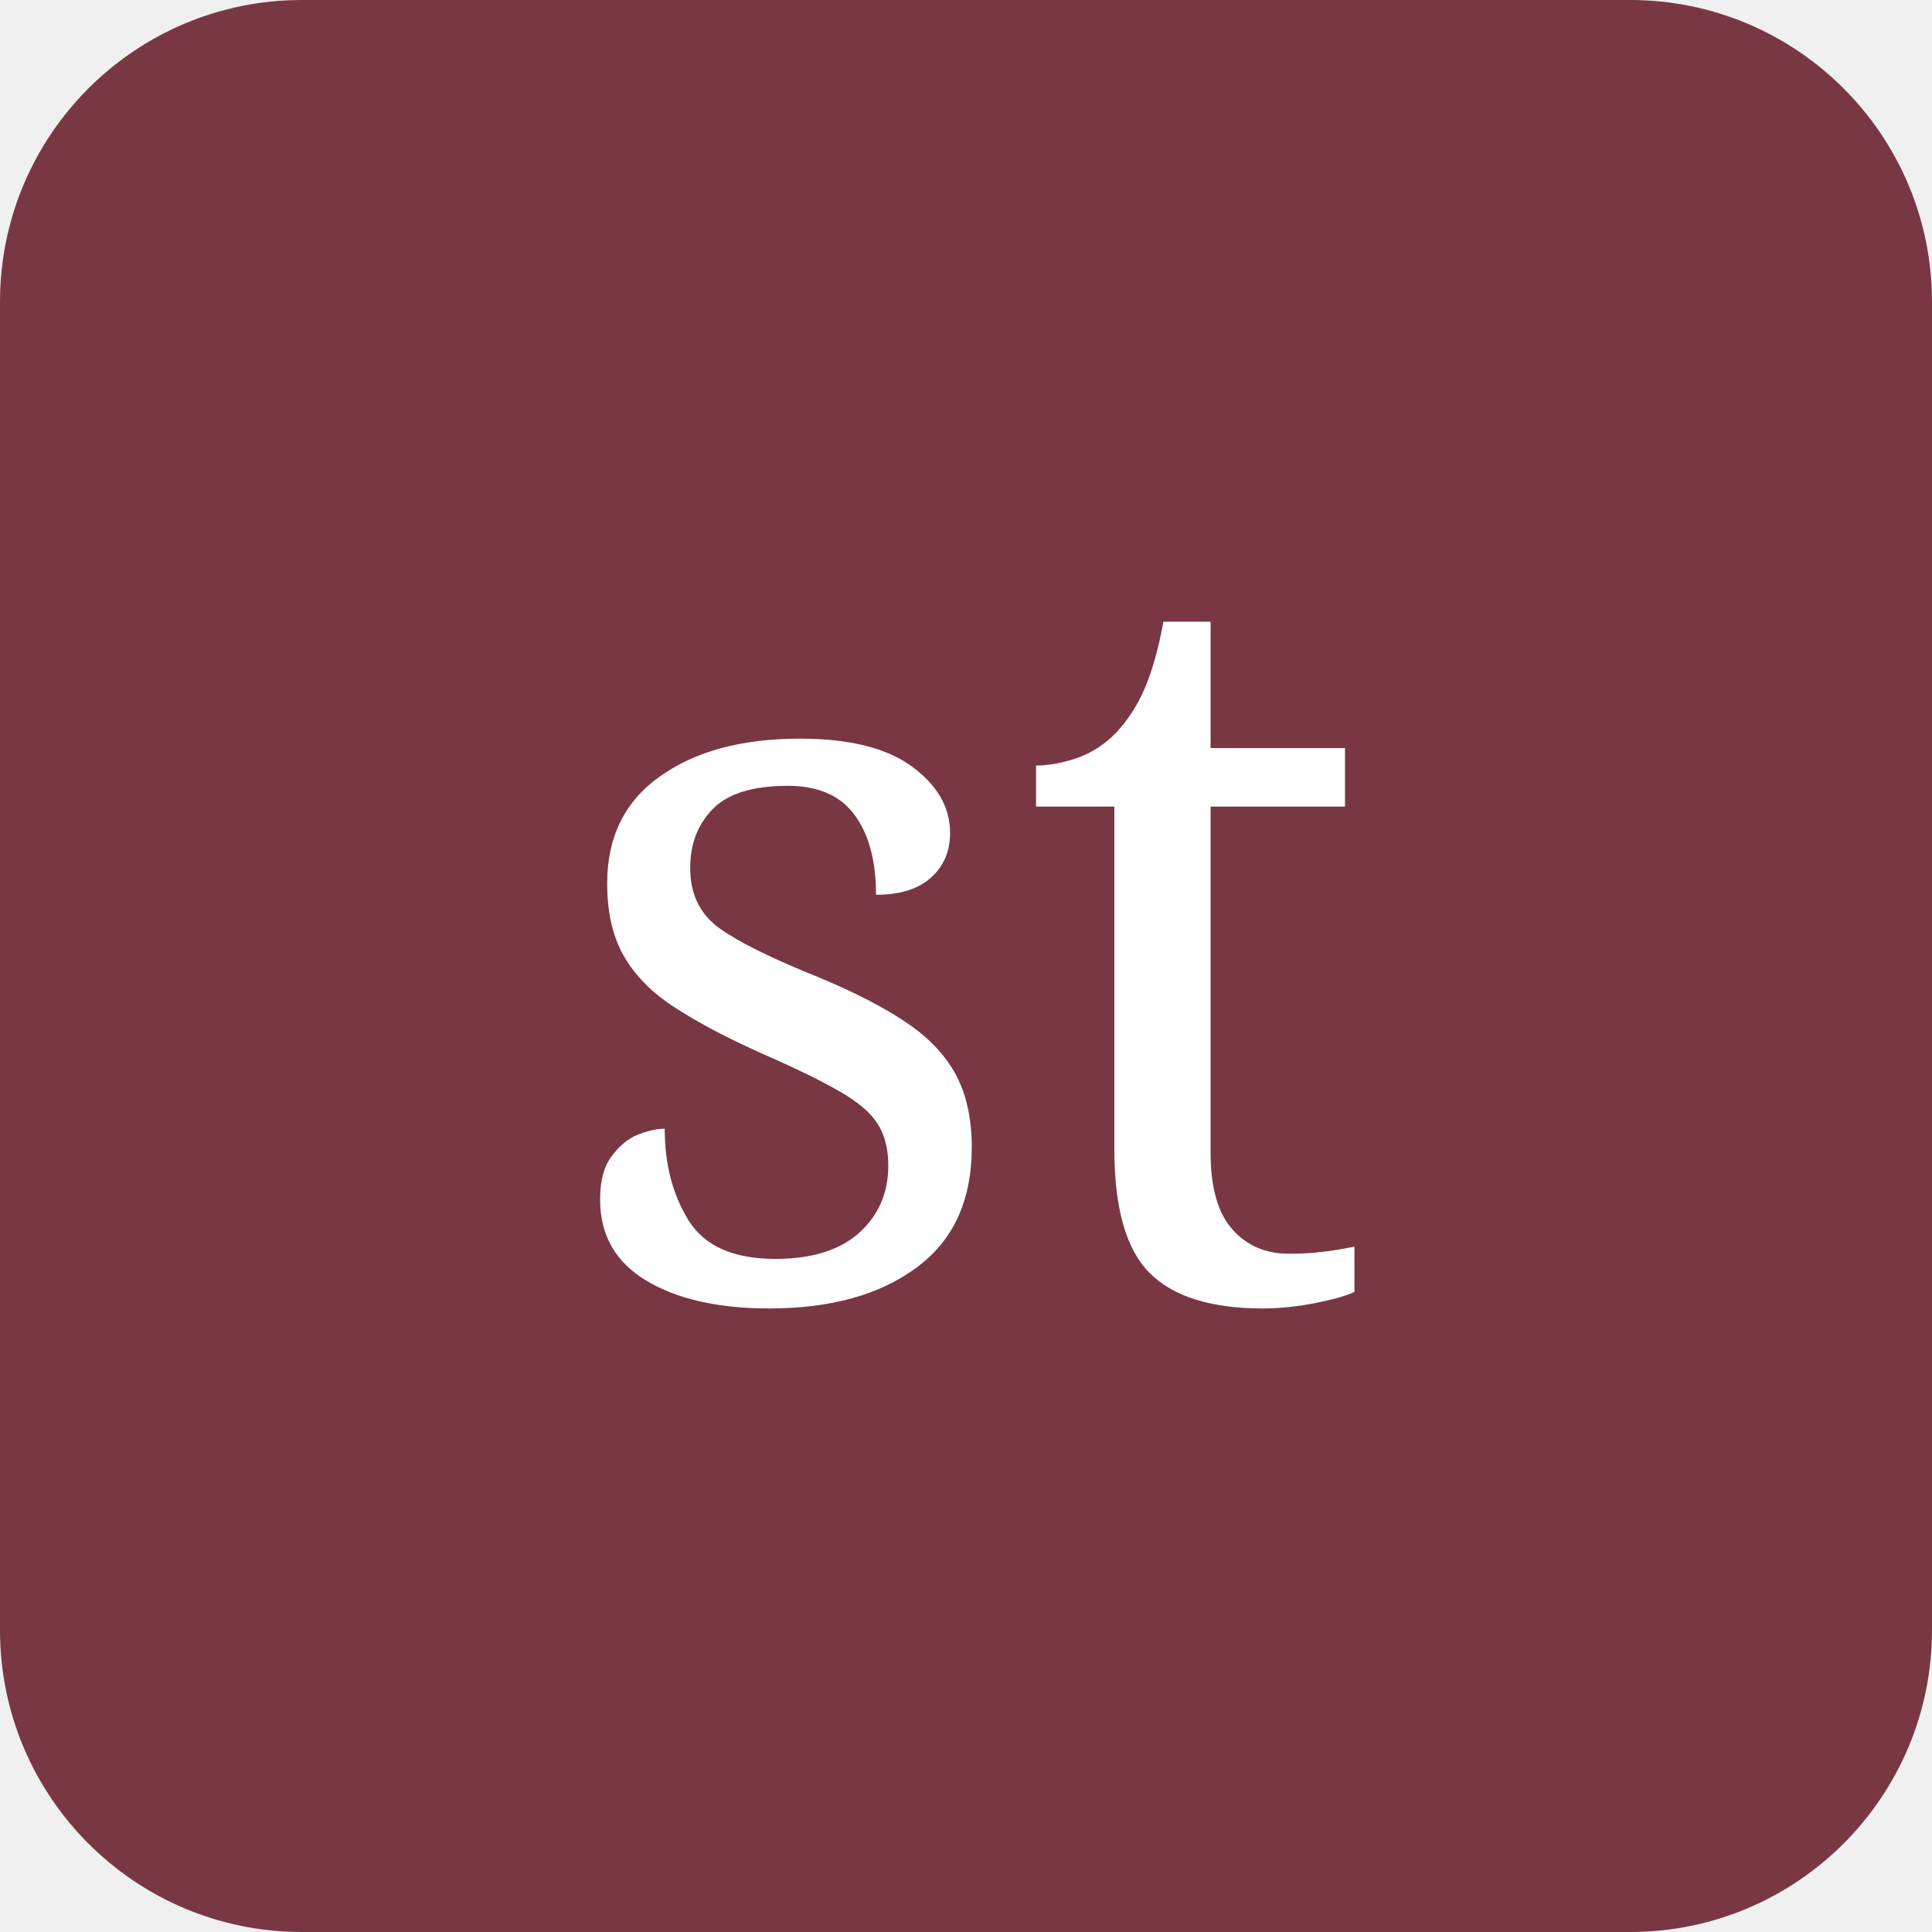
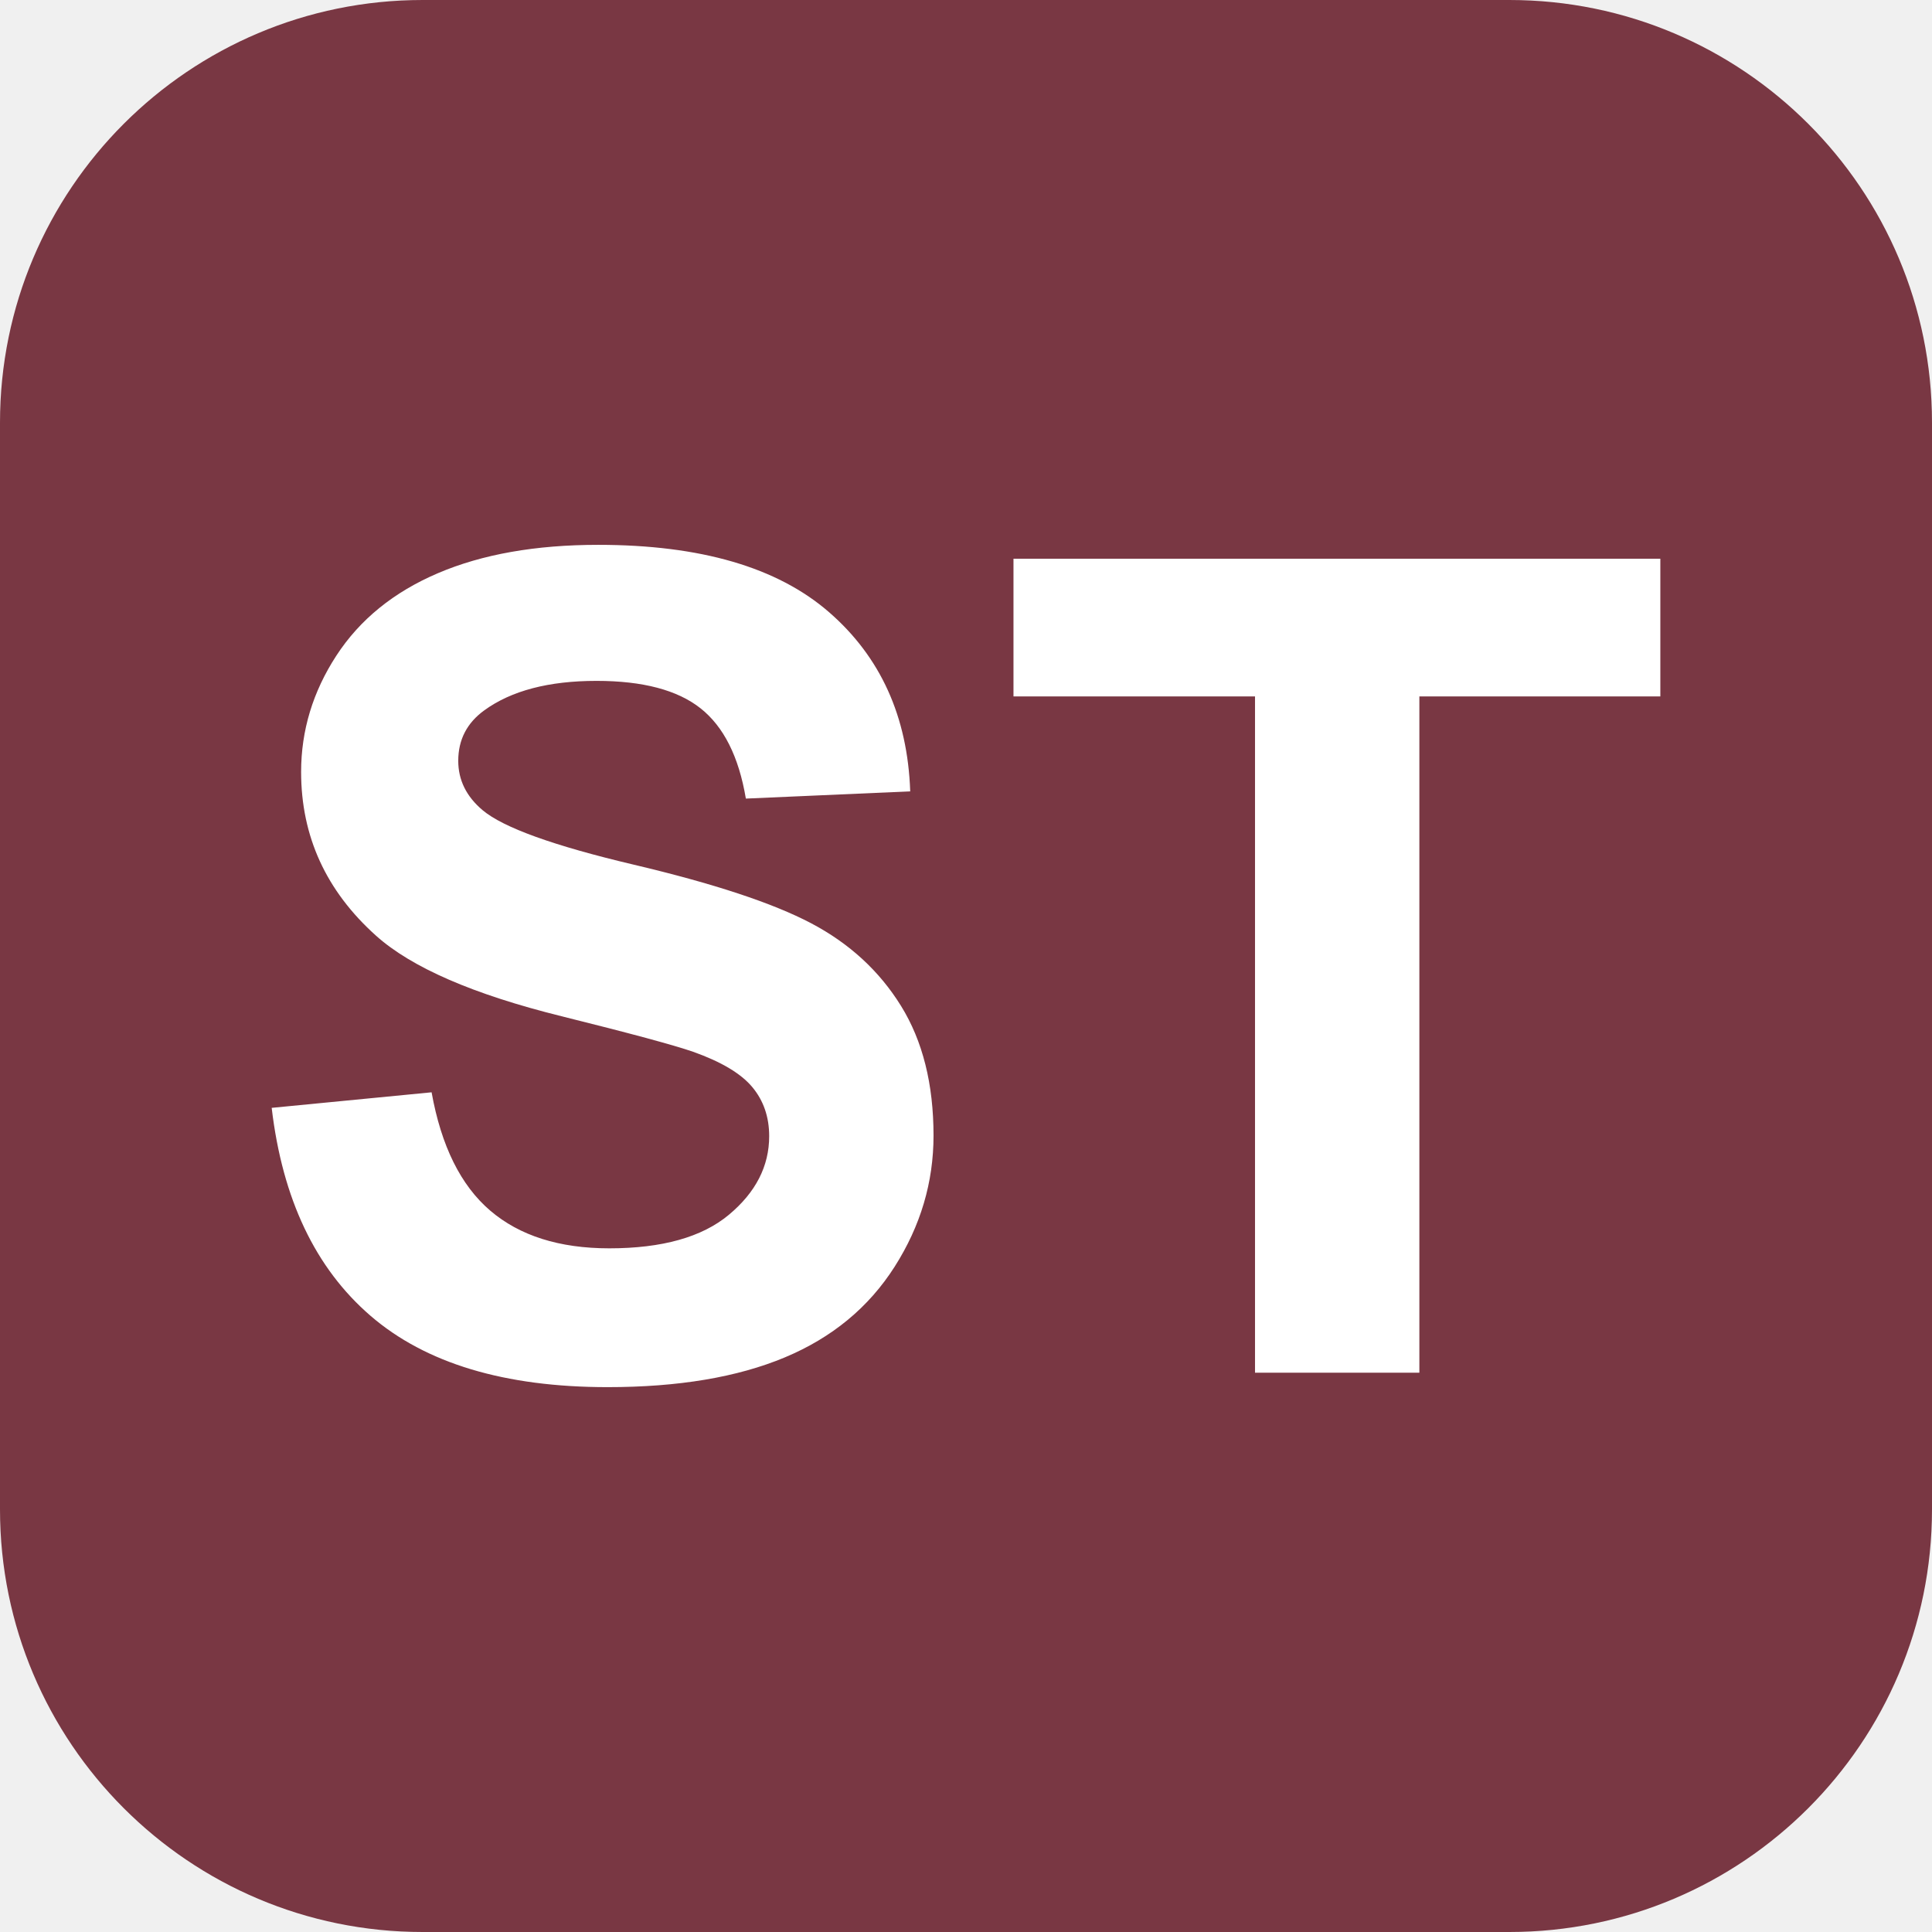
<svg xmlns="http://www.w3.org/2000/svg" viewBox="0 0 64 64">
-   <rect width="64" height="64" rx="10" fill="#793743" />
-   <text x="32" y="43" text-anchor="middle" font-family="Georgia,serif" font-size="34" fill="#fff">st</text>
+   <rect width="64" height="64" rx="14" fill="#793743" />
+   <g fill="#fff" transform="translate(7.6389 45.4726) scale(0.018393 -0.018393)">
+     <path transform="translate(0 0)" d="M74 477 362 505Q388 360 467.5 292.0Q547 224 682 224Q825 224 897.5 284.5Q970 345 970 426Q970 478 939.5 514.5Q909 551 833 578Q781 596 596 642Q358 701 262 787Q127 908 127 1082Q127 1194 190.5 1291.5Q254 1389 373.5 1440.0Q493 1491 662 1491Q938 1491 1077.5 1370.0Q1217 1249 1224 1047L928 1034Q909 1147 846.5 1196.5Q784 1246 659 1246Q530 1246 457 1193Q410 1159 410 1102Q410 1050 454 1013Q510 966 726.0 915.0Q942 864 1045.5 809.5Q1149 755 1207.5 660.5Q1266 566 1266 427Q1266 301 1196.0 191.0Q1126 81 998.0 27.5Q870 -26 679 -26Q401 -26 252.0 102.5Q103 231 74 477Z" />
+     <path transform="translate(1366 0)" d="M479 0V1218H44V1466H1209V1218H775V0Z" />
+   </g>
</svg>
